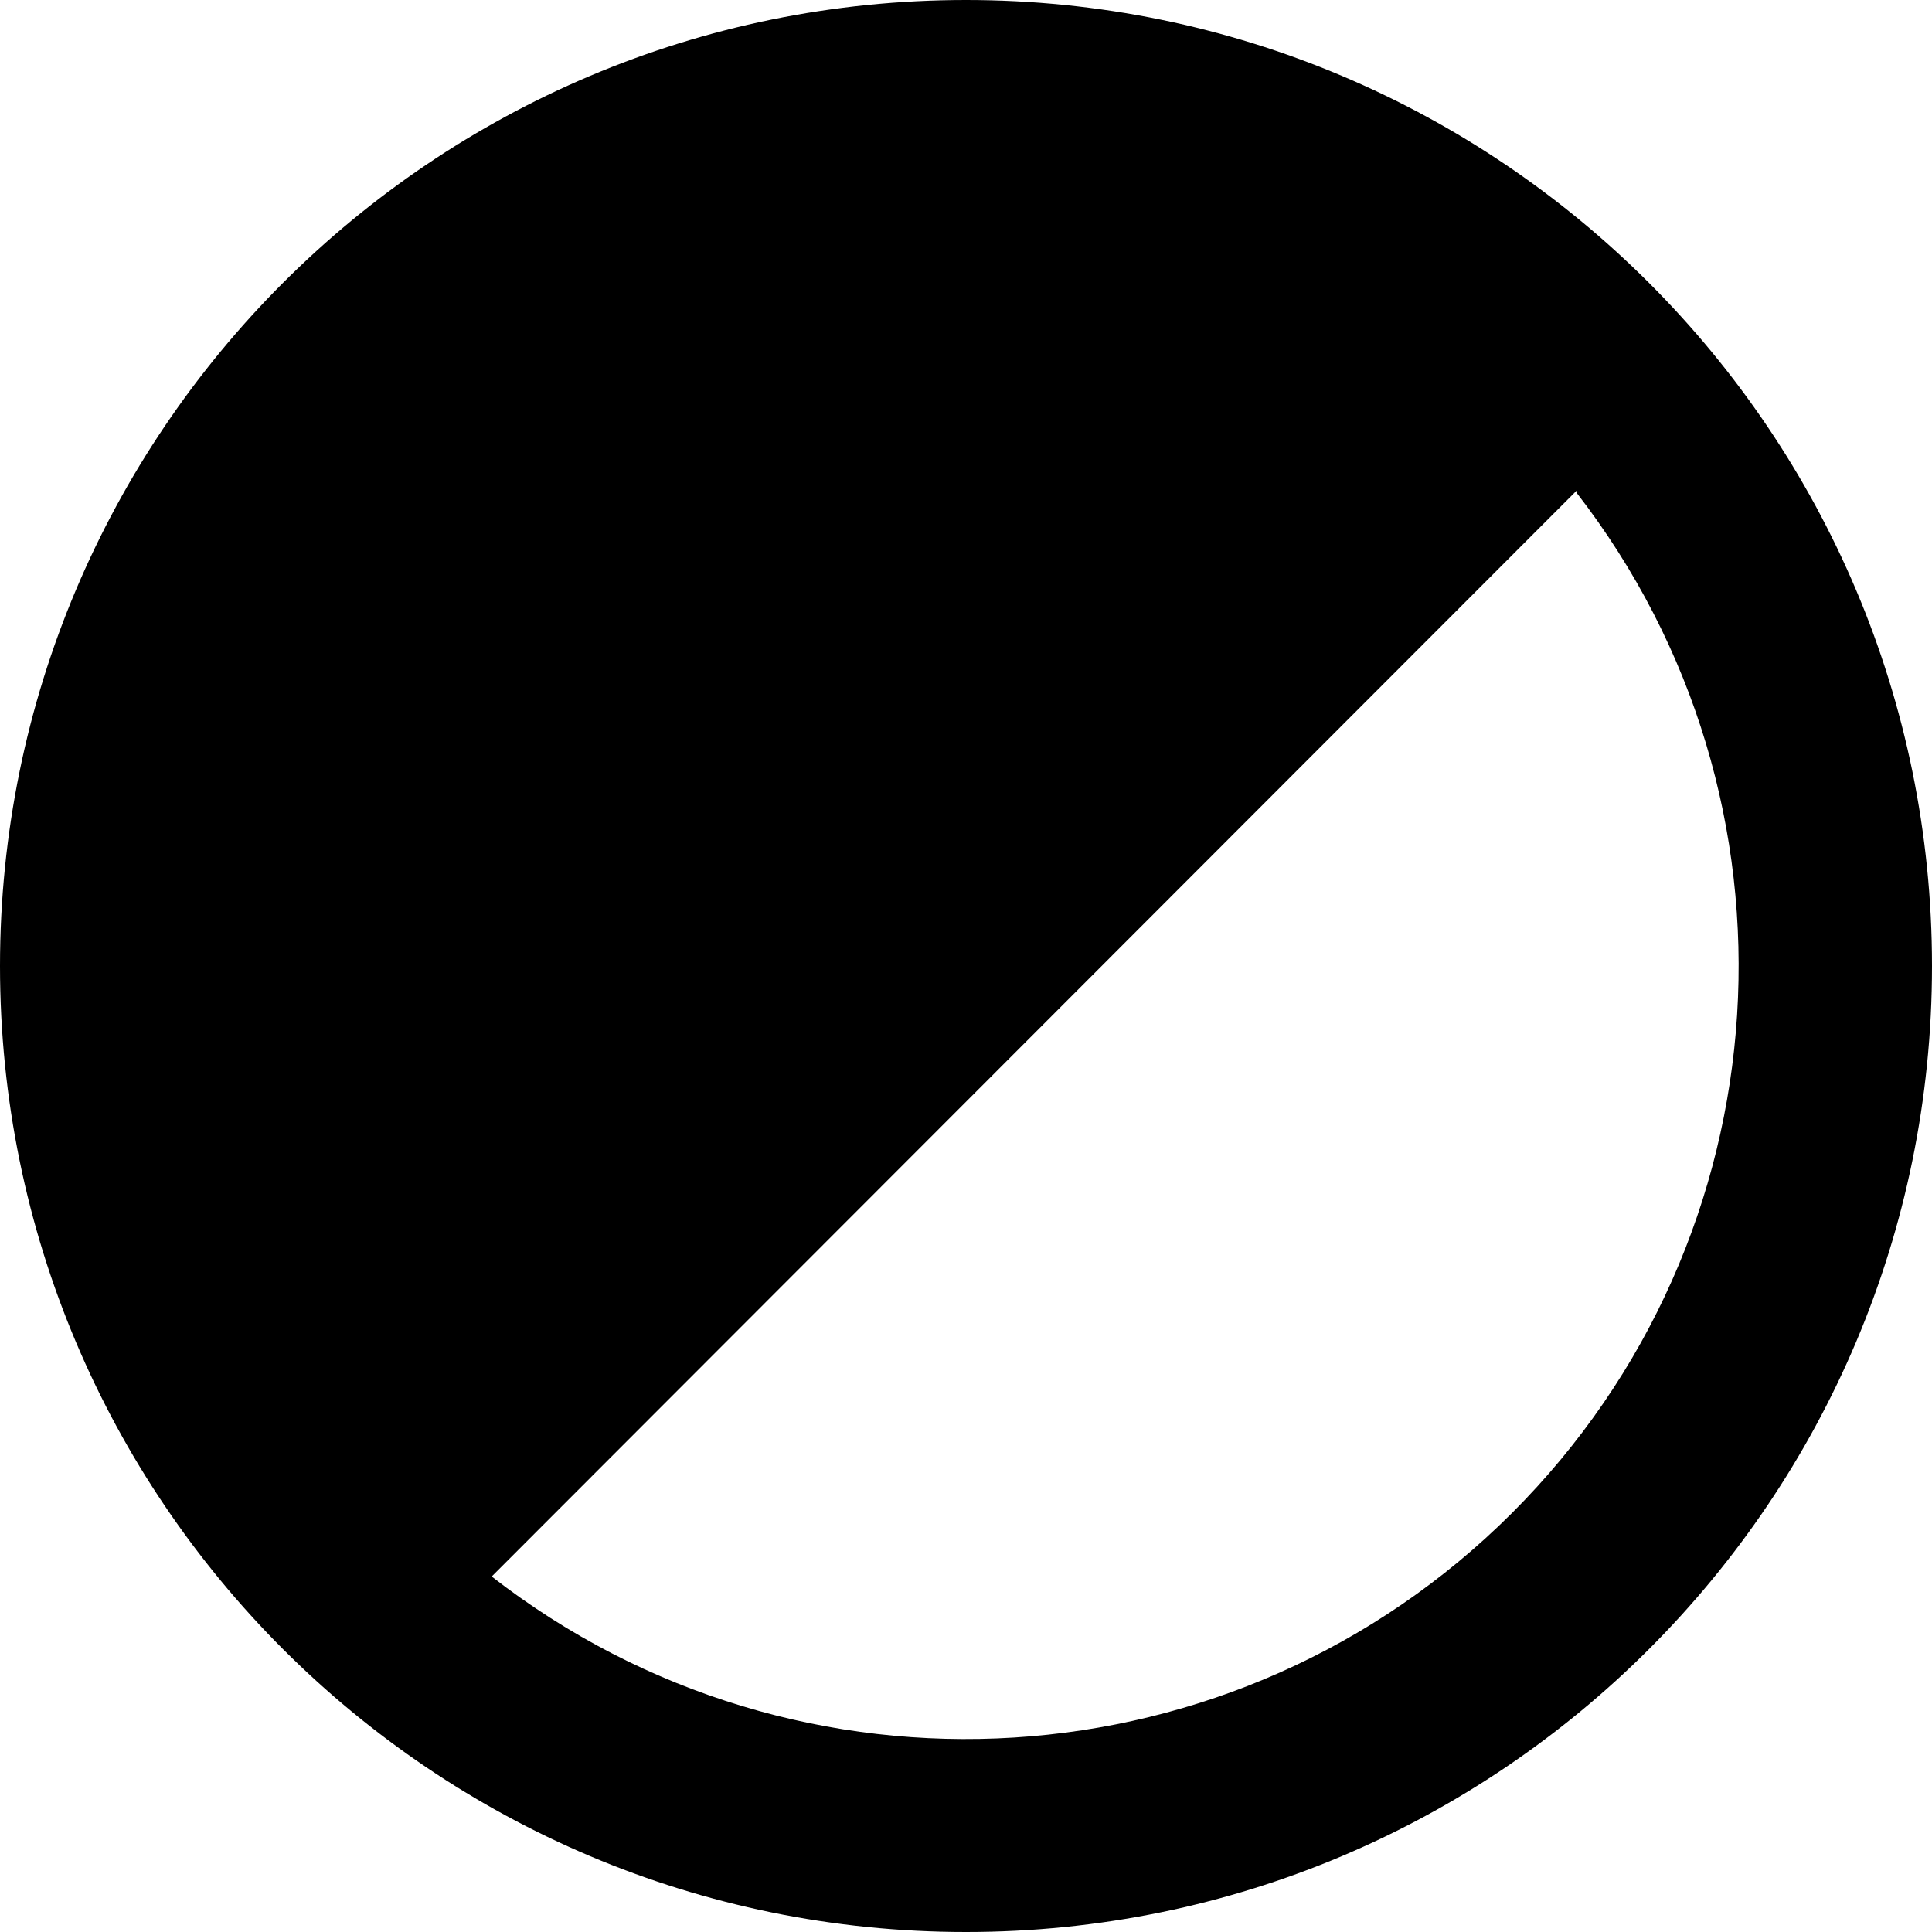
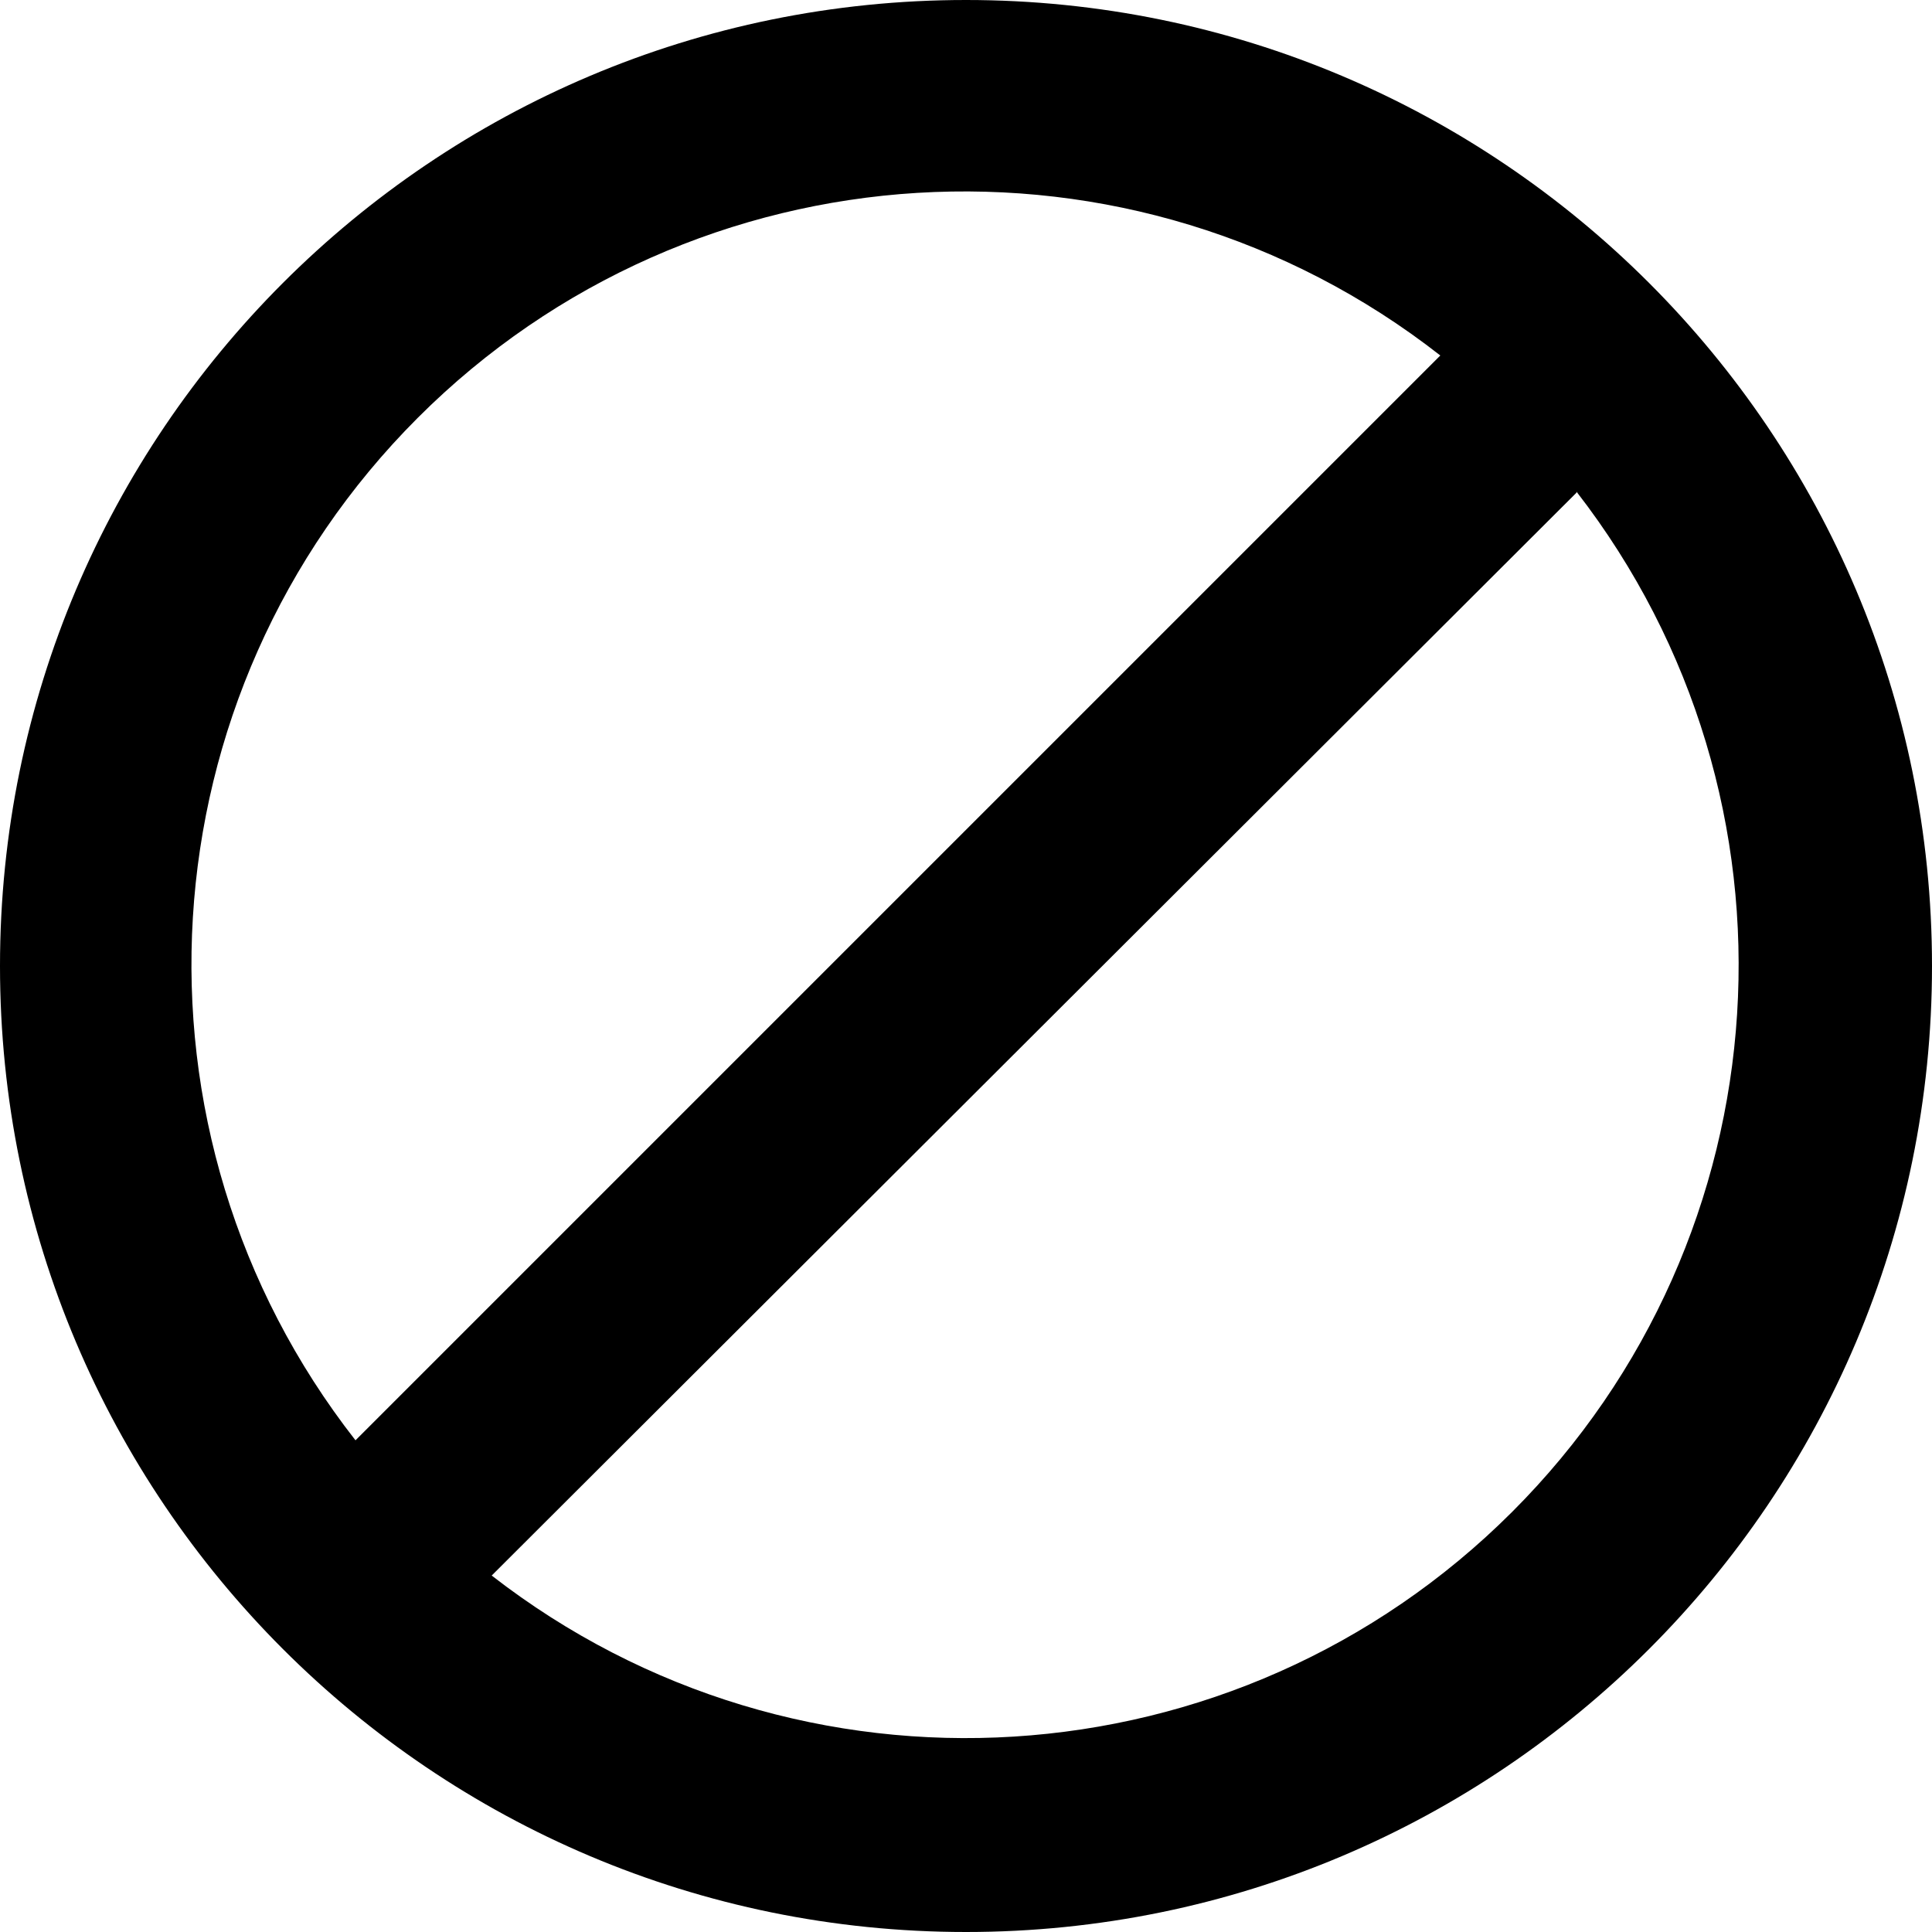
<svg xmlns="http://www.w3.org/2000/svg" viewBox="0 0 20 20">
-   <path d="M16.32 5.1A8 8 0 0 1 5.09 16.32L16.32 5.08zm-1.41-1.42A8 8 0 0 0 3.68 14.91L14.91 3.68zM0 10a10 10 0 1 0 20 0 10 10 0 0 0-20 0z" />
+   <path d="M0 10a10 10 0 1 1 20 0 10 10 0 0 1-20 0zm16.32-4.9L5.09 16.31A8 8 0 0 0 16.32 5.09zm-1.41-1.42A8 8 0 0 0 3.68 14.91L14.91 3.68z" />
</svg>
